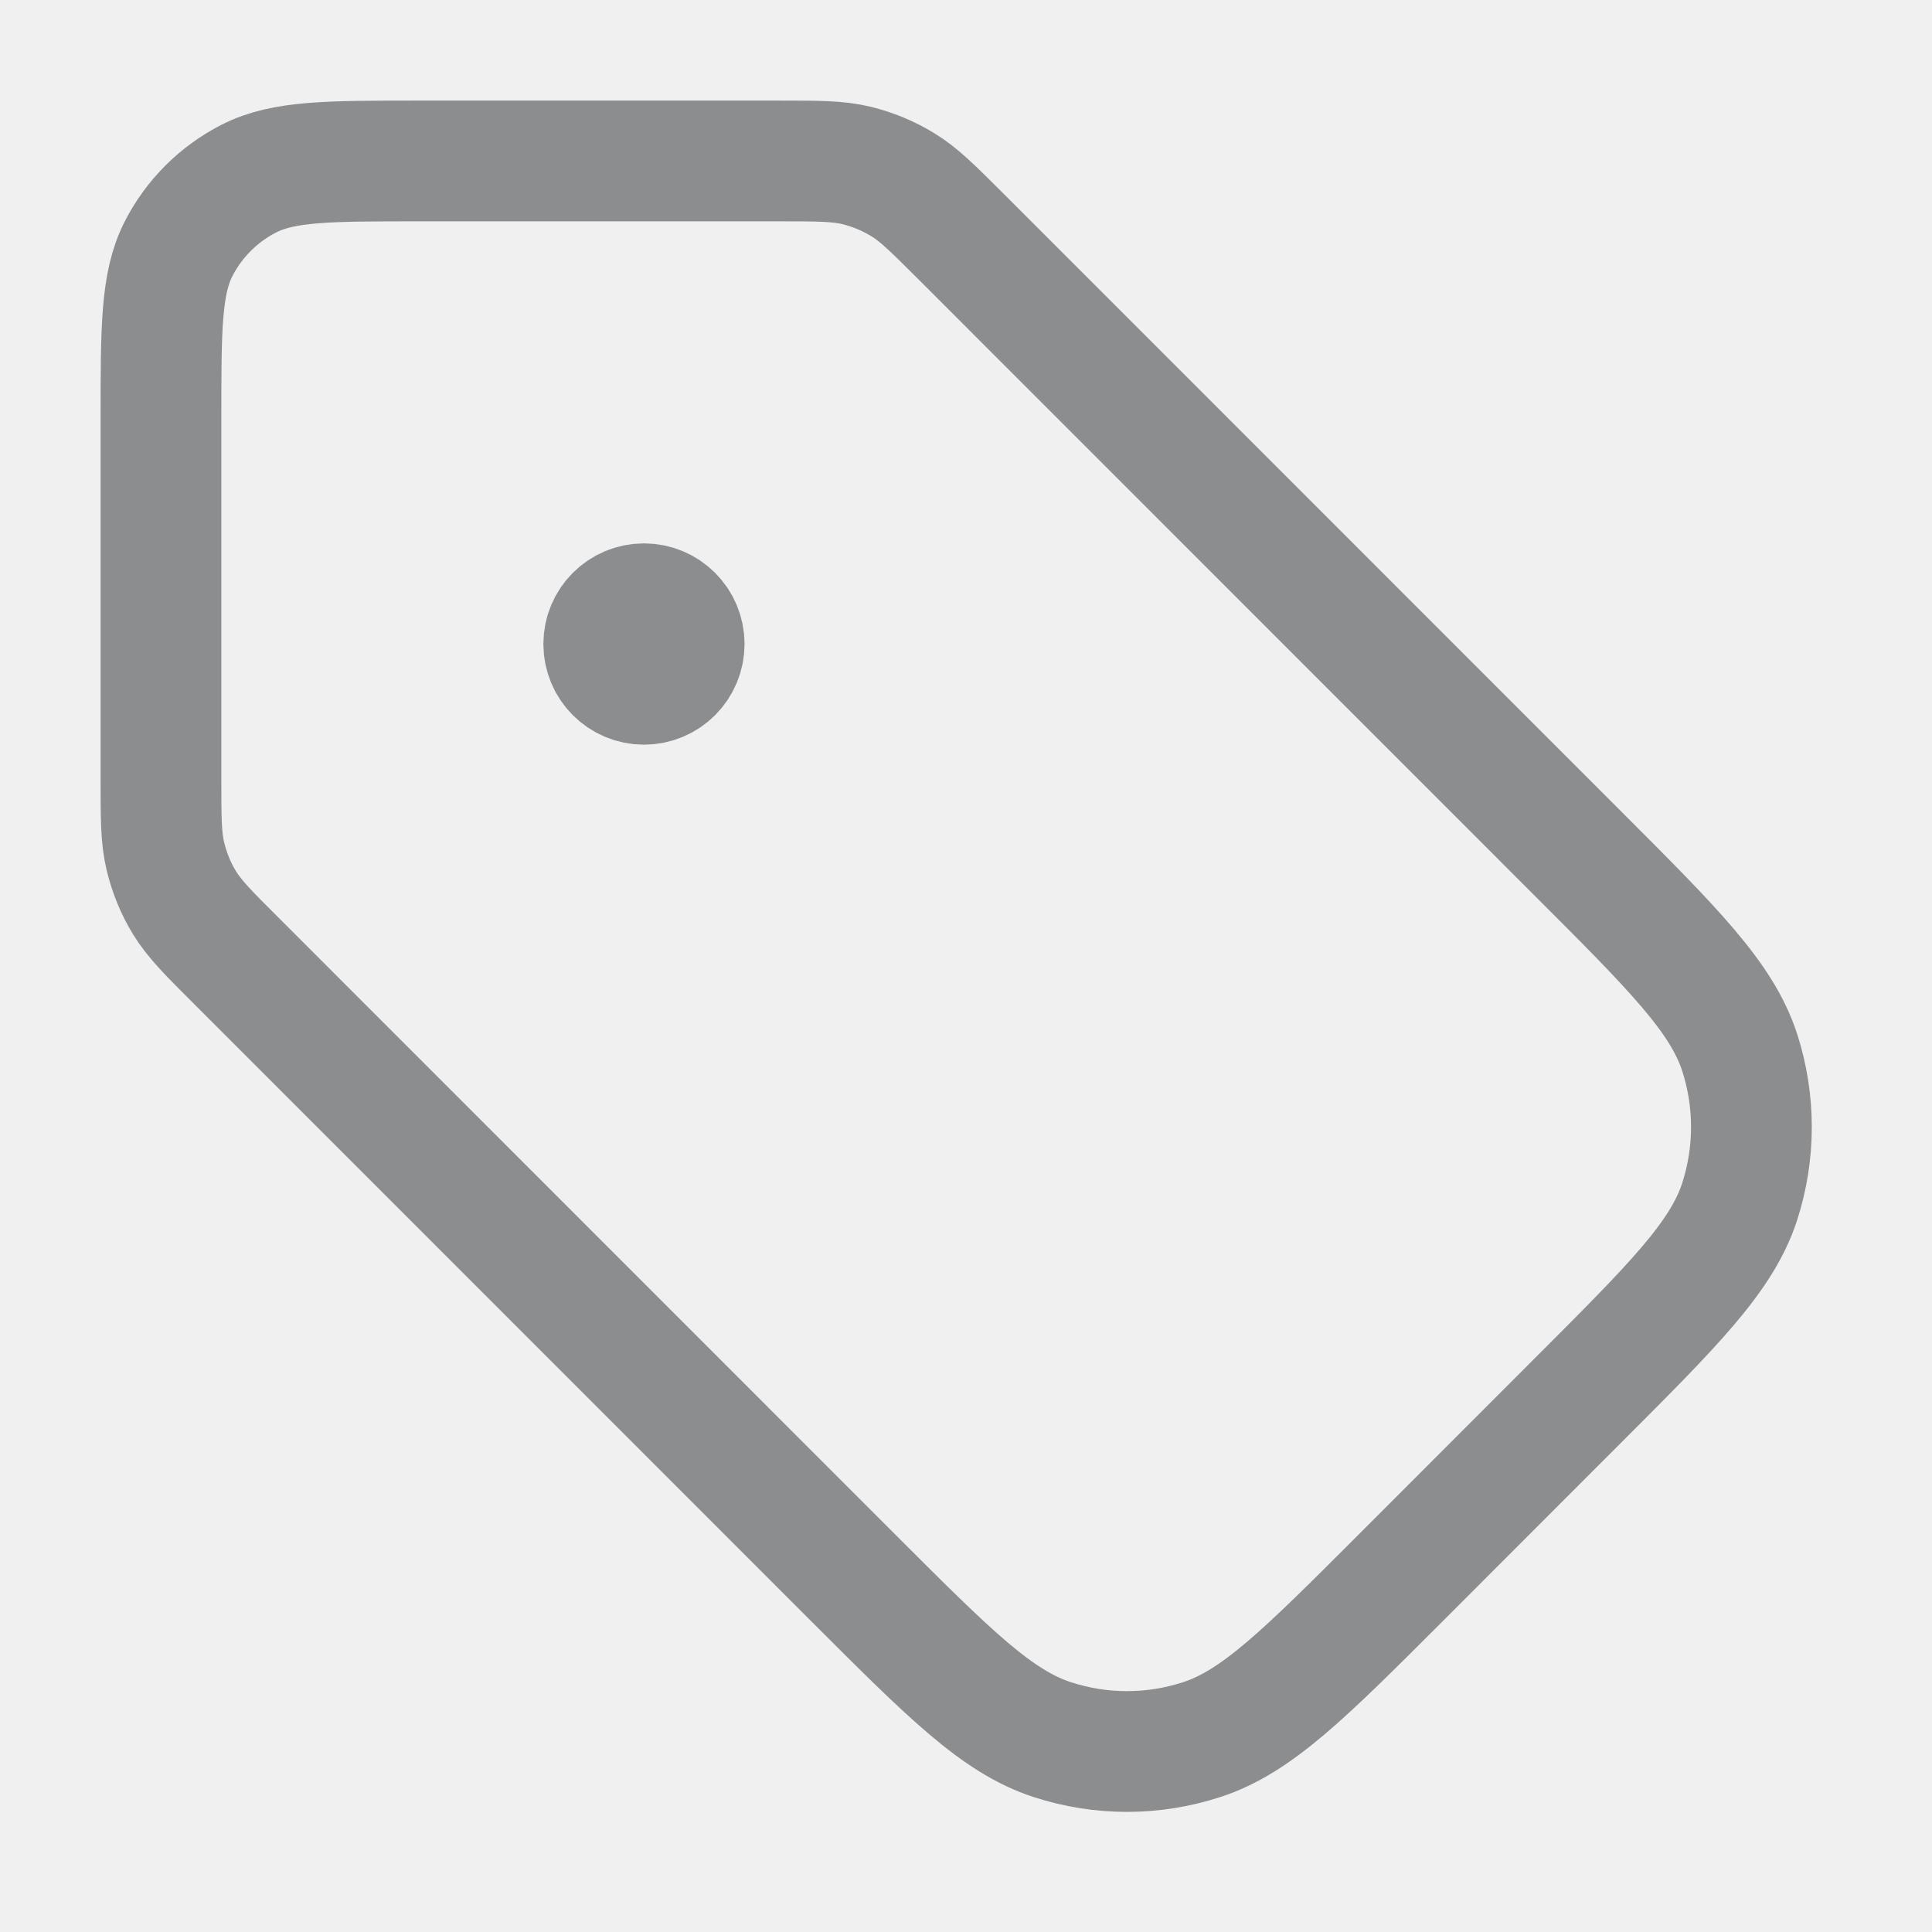
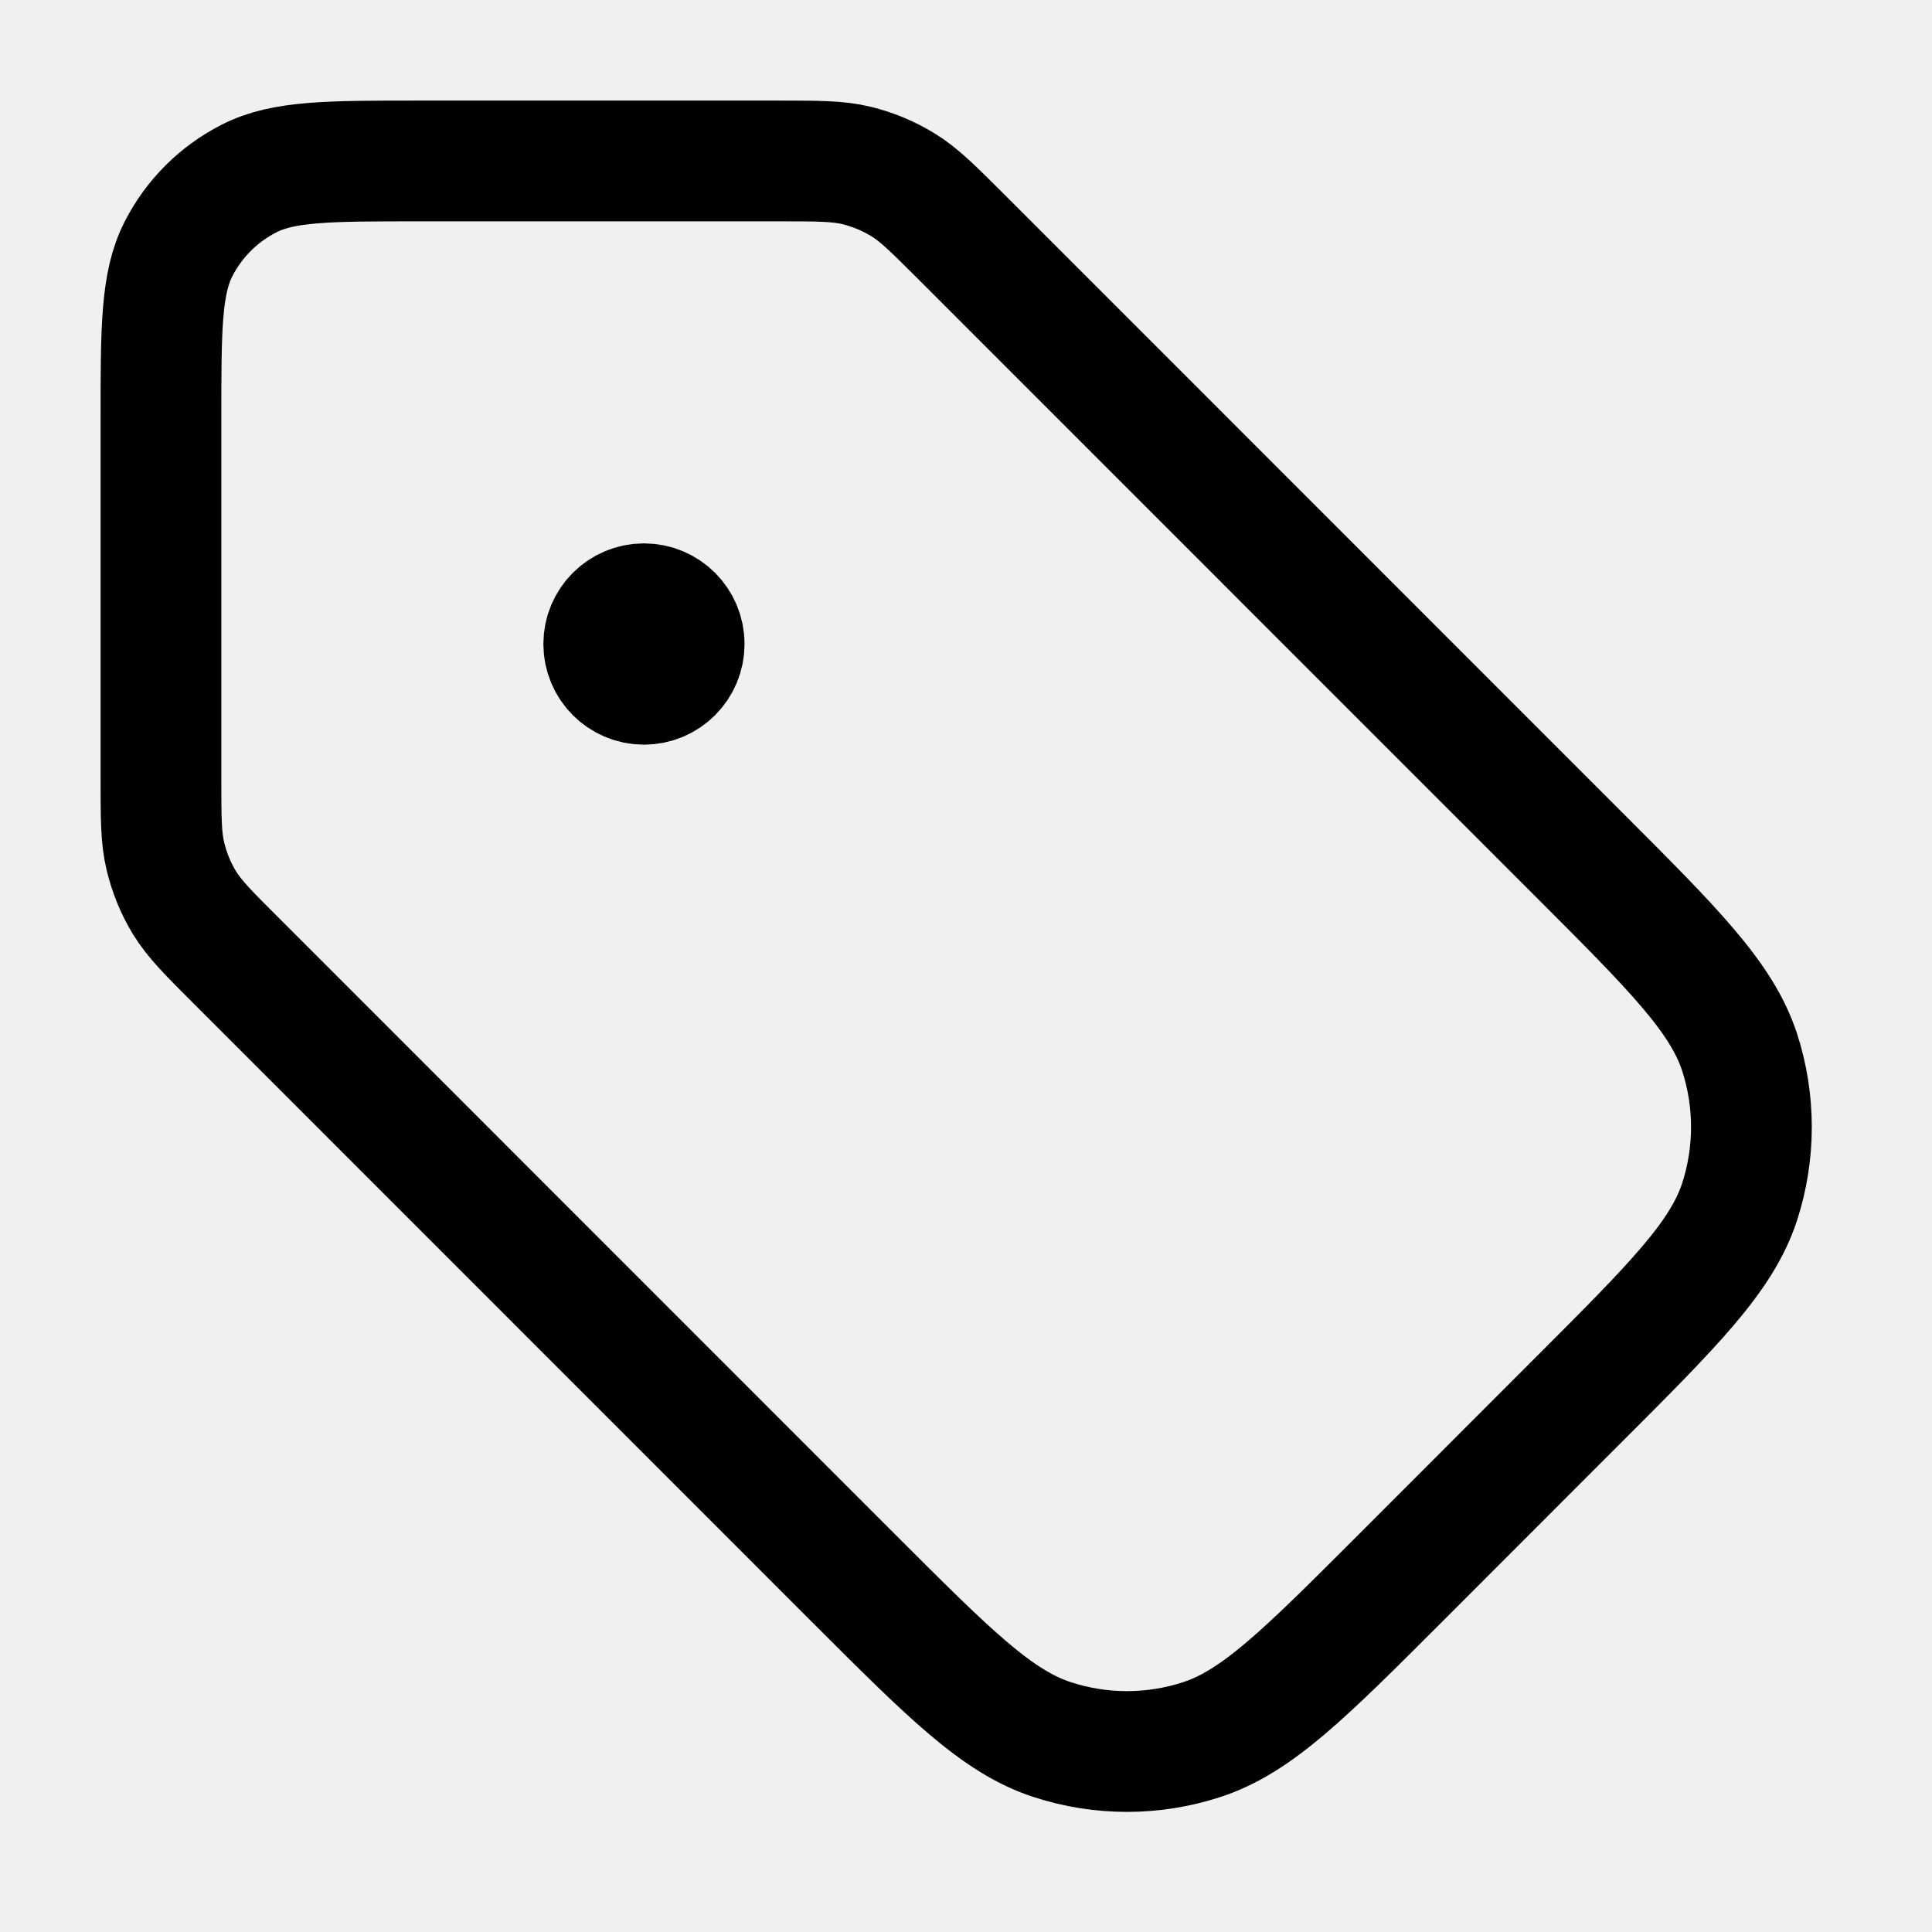
<svg xmlns="http://www.w3.org/2000/svg" width="16" height="16" viewBox="0 0 16 16" fill="none">
  <g clip-path="url(#clip0_603_12380)">
-     <path d="M5.333 5.333H5.34M1.333 3.467L1.333 6.45C1.333 6.776 1.333 6.939 1.37 7.092C1.403 7.229 1.456 7.359 1.529 7.478C1.612 7.612 1.727 7.728 1.958 7.958L7.07 13.071C7.862 13.863 8.258 14.259 8.715 14.407C9.117 14.538 9.549 14.538 9.951 14.407C10.408 14.259 10.804 13.863 11.596 13.071L13.07 11.596C13.862 10.804 14.258 10.408 14.407 9.952C14.537 9.55 14.537 9.117 14.407 8.715C14.258 8.259 13.862 7.863 13.07 7.071L7.958 1.958C7.727 1.728 7.612 1.612 7.477 1.53C7.358 1.457 7.228 1.403 7.092 1.37C6.939 1.333 6.775 1.333 6.449 1.333L3.466 1.333C2.72 1.333 2.346 1.333 2.061 1.479C1.81 1.607 1.606 1.811 1.478 2.062C1.333 2.347 1.333 2.72 1.333 3.467ZM5.666 5.333C5.666 5.518 5.517 5.667 5.333 5.667C5.149 5.667 5 5.518 5 5.333C5 5.149 5.149 5 5.333 5C5.517 5 5.666 5.149 5.666 5.333Z" stroke="#8C8D8F" stroke-linecap="round" stroke-linejoin="round" />
+     <path d="M5.333 5.333H5.34M1.333 3.467L1.333 6.45C1.333 6.776 1.333 6.939 1.37 7.092C1.403 7.229 1.456 7.359 1.529 7.478C1.612 7.612 1.727 7.728 1.958 7.958L7.07 13.071C7.862 13.863 8.258 14.259 8.715 14.407C9.117 14.538 9.549 14.538 9.951 14.407C10.408 14.259 10.804 13.863 11.596 13.071L13.07 11.596C13.862 10.804 14.258 10.408 14.407 9.952C14.537 9.55 14.537 9.117 14.407 8.715C14.258 8.259 13.862 7.863 13.07 7.071L7.958 1.958C7.727 1.728 7.612 1.612 7.477 1.53C7.358 1.457 7.228 1.403 7.092 1.37C6.939 1.333 6.775 1.333 6.449 1.333L3.466 1.333C2.72 1.333 2.346 1.333 2.061 1.479C1.81 1.607 1.606 1.811 1.478 2.062C1.333 2.347 1.333 2.72 1.333 3.467ZM5.666 5.333C5.666 5.518 5.517 5.667 5.333 5.667C5.149 5.667 5 5.518 5 5.333C5 5.149 5.149 5 5.333 5C5.517 5 5.666 5.149 5.666 5.333Z" stroke="currentColor" stroke-linecap="round" stroke-linejoin="round" />
  </g>
  <defs>
    <clipPath id="clip0_603_12380">
      <rect width="16" height="16" fill="white" />
    </clipPath>
  </defs>
</svg>
